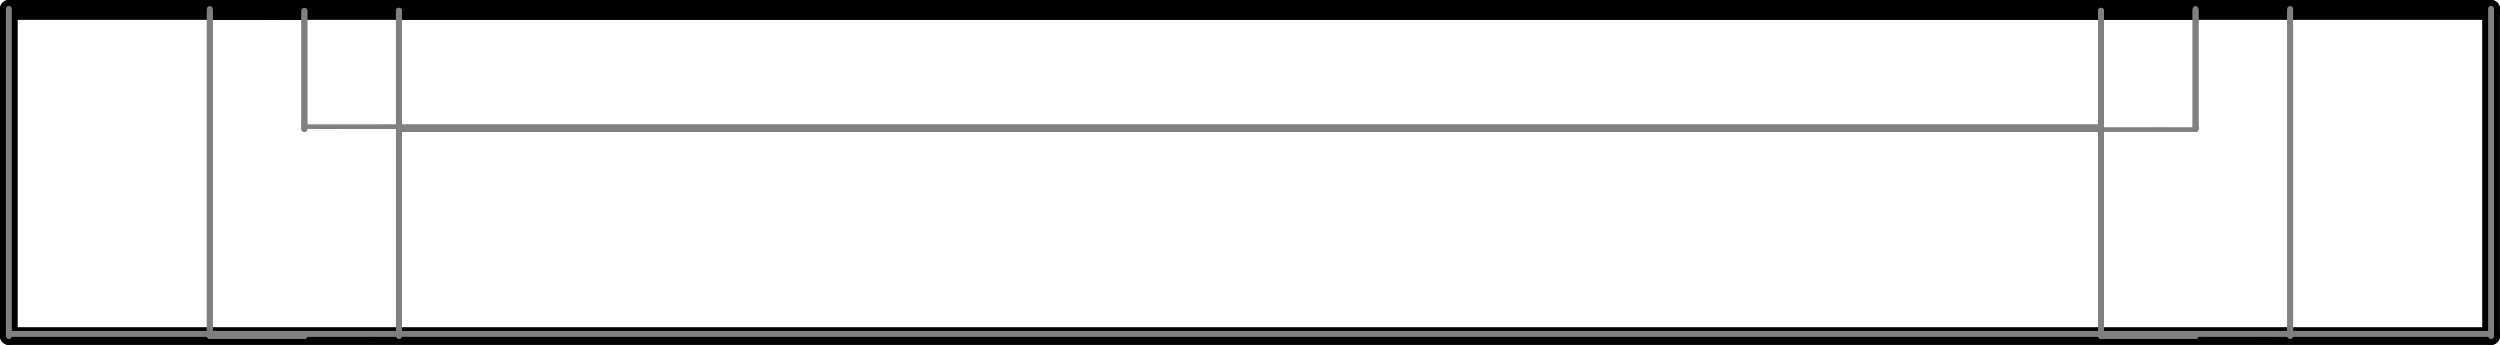
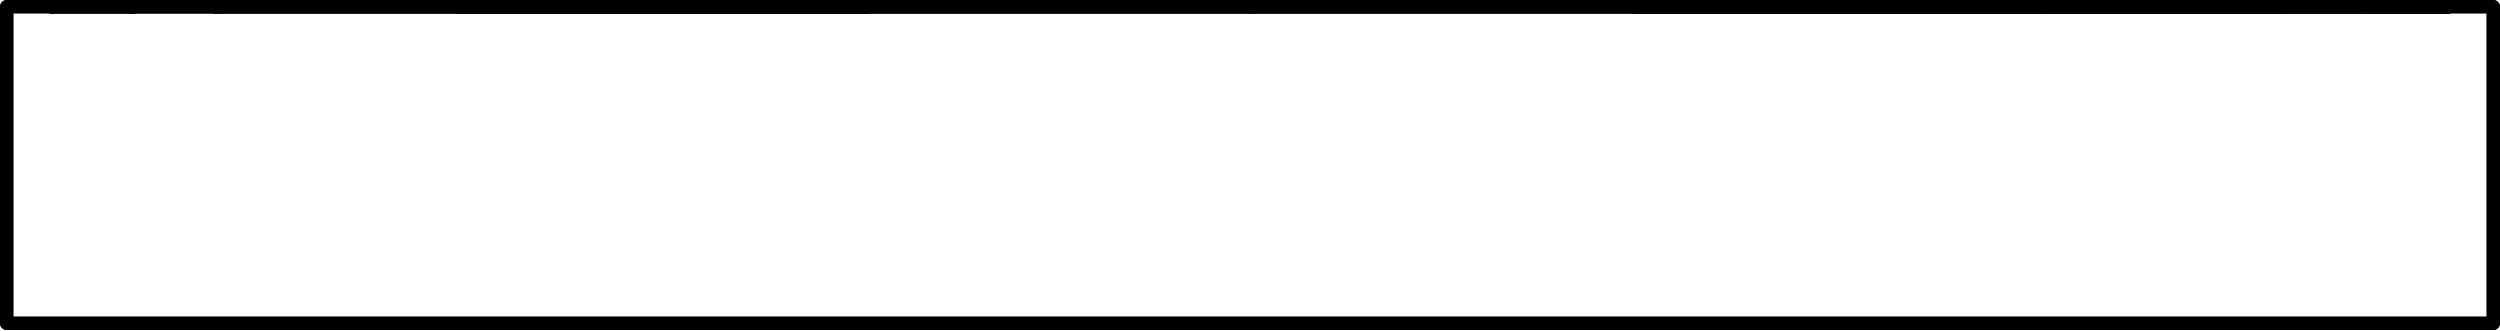
- <svg xmlns="http://www.w3.org/2000/svg" width="42.301mm" height="5.836mm" viewBox="-21.15 -3.459 42.301 5.836" version="1.1">
+ <svg xmlns="http://www.w3.org/2000/svg" width="55.3mm" height="7.301mm" viewBox="-27.65 -3.65 55.3 7.301" version="1.1">
  <g transform="scale(1,-1)" stroke-linecap="round">
    <g fill="none" stroke="rgb(0,0,0)" stroke-width="0.3" id="visible">
-       <line x1="-21" y1="3.309" x2="21" y2="3.309" />
-       <line x1="-21" y1="-2.227" x2="-21" y2="3.273" />
-       <line x1="-21" y1="3.309" x2="-21" y2="3.273" />
-       <line x1="21" y1="3.309" x2="21" y2="3.273" />
-       <line x1="-21" y1="3.273" x2="21" y2="3.273" />
-       <line x1="-16" y1="3.305" x2="-16" y2="3.277" />
-       <path d="M -16,3.277 A 1.6,0.001 4.7393965188935575e-23 0,1 -17.6,3.276" />
-       <path d="M -17.6,3.276 A 1.6,0.001 4.7393965188935575e-23 0,1 -16,3.275" />
-       <path d="M -16,3.275 A 1.6,0.001 4.7393965188935575e-23 0,1 -14.4,3.276" />
-       <line x1="-14.4" y1="3.276" x2="14.4" y2="3.276" />
-       <path d="M 14.4,3.276 A 1.6,0.001 4.7393965188935575e-23 0,1 16,3.275" />
-       <path d="M 16,3.275 A 1.6,0.001 4.7393965188935575e-23 0,1 17.6,3.276" />
-       <path d="M 17.6,3.276 A 1.6,0.001 4.7393965188935575e-23 0,1 16,3.277" />
-       <line x1="16" y1="3.305" x2="16" y2="3.277" />
-       <path d="M 16,3.305 A 1.6,0.001 4.7393965188935575e-23 0,1 17.6,3.306" />
-       <path d="M 17.6,3.306 A 1.6,0.001 4.7393965188935575e-23 0,1 14.4,3.306" />
-       <line x1="-14.4" y1="3.306" x2="14.4" y2="3.306" />
-       <path d="M -14.4,3.306 A 1.6,0.001 4.7393965188935575e-23 0,1 -17.6,3.306" />
-       <path d="M -17.6,3.306 A 1.6,0.001 4.7393965188935575e-23 0,1 -16,3.305" />
-       <line x1="21" y1="-2.227" x2="21" y2="3.273" />
-       <line x1="-21" y1="-2.227" x2="21" y2="-2.227" />
-       <line x1="-16" y1="3.275" x2="-16" y2="3.277" />
-       <line x1="-16" y1="3.305" x2="-16" y2="3.275" />
-       <line x1="16" y1="3.275" x2="16" y2="3.277" />
-       <line x1="14.4" y1="3.276" x2="14.4" y2="3.306" />
-       <line x1="-14.4" y1="3.276" x2="-14.4" y2="3.306" />
-       <line x1="-14.4" y1="3.276" x2="-14.4" y2="3.306" />
-     </g>
-     <g fill="none" stroke="rgb(128,128,128)" stroke-width="0.1" id="hidden">
-       <line x1="-21" y1="-2.191" x2="-21" y2="3.309" />
-       <line x1="21" y1="-2.191" x2="21" y2="3.309" />
-       <line x1="-21" y1="-2.191" x2="21" y2="-2.191" />
-       <line x1="-21" y1="-2.191" x2="-21" y2="-2.227" />
-       <line x1="21" y1="-2.191" x2="21" y2="-2.227" />
-       <path d="M -16,-2.195 A 1.6,0.001 4.7393965188935575e-23 0,1 -14.4,-2.194" />
-       <path d="M -14.4,-2.194 A 1.6,0.001 4.7393965188935575e-23 0,1 -17.6,-2.194" />
-       <path d="M -17.6,-2.194 A 1.6,0.001 4.7393965188935575e-23 0,1 -16,-2.195" />
-       <path d="M -16,-2.225 A 1.6,0.001 4.7393965188935575e-23 0,1 -14.4,-2.224" />
-       <path d="M -14.4,-2.224 A 1.6,0.001 4.7393965188935575e-23 0,1 -17.6,-2.224" />
-       <path d="M -17.6,-2.224 A 1.6,0.001 4.7393965188935575e-23 0,1 -16,-2.225" />
-       <path d="M 16,-2.195 A 1.6,0.001 4.7393965188935575e-23 0,1 17.6,-2.194" />
-       <path d="M 17.6,-2.194 A 1.6,0.001 4.7393965188935575e-23 0,1 14.4,-2.194" />
-       <path d="M 14.4,-2.194 A 1.6,0.001 4.7393965188935575e-23 0,1 16,-2.195" />
-       <path d="M 16,-2.225 A 1.6,0.001 4.7393965188935575e-23 0,1 17.6,-2.224" />
-       <path d="M 17.6,-2.224 A 1.6,0.001 4.7393965188935575e-23 0,1 14.4,-2.224" />
-       <path d="M 14.4,-2.224 A 1.6,0.001 4.7393965188935575e-23 0,1 16,-2.225" />
-       <line x1="-16" y1="1.277" x2="-16" y2="3.275" />
-       <line x1="-16" y1="1.305" x2="-16" y2="1.277" />
-       <line x1="-16" y1="3.275" x2="-16" y2="1.305" />
-       <line x1="-14.4" y1="1.276" x2="-14.4" y2="3.276" />
-       <path d="M -14.4,1.276 A 1.6,0.001 4.7393965188935575e-23 0,1 -16,1.277" />
-       <line x1="14.4" y1="1.276" x2="14.4" y2="3.276" />
-       <line x1="-14.4" y1="1.276" x2="14.4" y2="1.276" />
-       <line x1="16" y1="1.277" x2="16" y2="3.275" />
-       <path d="M 16,1.277 A 1.6,0.001 4.7393965188935575e-23 0,1 14.4,1.276" />
-       <line x1="16" y1="1.305" x2="16" y2="1.277" />
-       <line x1="16" y1="3.305" x2="16" y2="1.305" />
-       <line x1="14.4" y1="1.306" x2="14.4" y2="3.276" />
-       <path d="M 14.4,1.306 A 1.6,0.001 4.7393965188935575e-23 0,1 16,1.305" />
-       <line x1="-14.4" y1="1.306" x2="14.4" y2="1.306" />
-       <line x1="-14.4" y1="1.306" x2="-14.4" y2="3.276" />
-       <path d="M -16,1.305 A 1.6,0.001 4.7393965188935575e-23 0,1 -14.4,1.306" />
-       <line x1="-14.4" y1="-2.224" x2="-14.4" y2="1.276" />
-       <line x1="-17.6" y1="-2.224" x2="-17.6" y2="3.276" />
-       <line x1="17.6" y1="-2.224" x2="17.6" y2="3.276" />
-       <line x1="14.4" y1="-2.224" x2="14.4" y2="3.276" />
-       <line x1="17.6" y1="-2.194" x2="17.6" y2="3.306" />
-       <line x1="14.4" y1="-2.194" x2="14.4" y2="1.306" />
-       <line x1="-14.4" y1="-2.194" x2="-14.4" y2="3.276" />
-       <line x1="-17.6" y1="-2.194" x2="-17.6" y2="3.306" />
+       <line x1="-27.5" y1="-3.5" x2="27.5" y2="-3.5" />
+       <path d="M 22.875,3.5 A 9.0,8.999999999099976e-05 180.0 0,0 8.5,3.5" />
+       <path d="M 8.5,3.5 A 9.0,8.999999999099976e-05 180.0 1,0 26.5,3.5" />
+       <path d="M 26.5,3.5 A 9.0,8.999999999099976e-05 180.0 0,0 24.718,3.5" />
+       <line x1="24.718" y1="3.5" x2="24.718" y2="3.5" />
+       <line x1="22.875" y1="3.5" x2="22.875" y2="3.5" />
+       <path d="M -0,3.5 A 17.5,0 0.0 0,1 17.5,3.5" />
+       <path d="M 17.5,3.5 A 17.5,0 0.0 0,1 -17.5,3.5" />
+       <path d="M -17.5,3.5 A 17.5,0 0.0 0,1 -0,3.5" />
+       <path d="M 24.719,3.5 A 9.0,8.999999999099975e-05 -180.0 0,0 26.5,3.5" />
+       <path d="M 26.5,3.5 A 9.0,8.999999999099975e-05 -180.0 0,0 8.5,3.5" />
+       <path d="M 8.5,3.5 A 9.0,8.999999999099975e-05 -180.0 0,0 22.876,3.5" />
+       <line x1="22.876" y1="3.5" x2="22.876" y2="3.5" />
+       <line x1="24.719" y1="3.5" x2="24.719" y2="3.5" />
+       <path d="M 24.719,3.5 A 2.25,2.2499999997749936e-05 0.0 0,1 22.876,3.5" />
+       <path d="M -24.719,3.5 A 9.0,8.999999999099976e-05 180.0 0,0 -26.5,3.5" />
+       <path d="M -26.5,3.5 A 9.0,8.999999999099976e-05 180.0 0,0 -8.5,3.5" />
+       <path d="M -8.5,3.5 A 9.0,8.999999999099976e-05 180.0 0,0 -22.876,3.5" />
+       <line x1="-22.876" y1="3.5" x2="-22.876" y2="3.5" />
+       <line x1="-24.719" y1="3.5" x2="-24.719" y2="3.5" />
+       <path d="M -22.875,3.5 A 9.0,8.999999999099976e-05 180.0 0,0 -8.5,3.5" />
+       <path d="M -8.5,3.5 A 9.0,8.999999999099976e-05 180.0 1,0 -26.5,3.5" />
+       <path d="M -26.5,3.5 A 9.0,8.999999999099976e-05 180.0 0,0 -24.718,3.5" />
+       <line x1="-24.718" y1="3.5" x2="-24.718" y2="3.5" />
+       <line x1="-22.875" y1="3.5" x2="-22.875" y2="3.5" />
+       <path d="M -22.875,3.5 A 2.25,2.2499999997749936e-05 0.0 0,1 -24.718,3.5" />
+       <line x1="-27.5" y1="-3.5" x2="-27.5" y2="3.5" />
+       <line x1="-27.5" y1="3.5" x2="27.5" y2="3.5" />
+       <line x1="27.5" y1="-3.5" x2="27.5" y2="3.5" />
+       <line x1="26.5" y1="3.5" x2="26.5" y2="3.5" />
+       <line x1="8.5" y1="3.5" x2="8.5" y2="3.5" />
+       <line x1="17.5" y1="3.5" x2="17.5" y2="3.5" />
+       <line x1="-17.5" y1="3.5" x2="-17.5" y2="3.5" />
+       <line x1="26.5" y1="3.5" x2="26.5" y2="3.5" />
+       <line x1="8.5" y1="3.5" x2="8.5" y2="3.5" />
+       <line x1="-8.5" y1="3.5" x2="-8.5" y2="3.5" />
+       <line x1="-26.5" y1="3.5" x2="-26.5" y2="3.5" />
+       <line x1="-8.5" y1="3.5" x2="-8.5" y2="3.5" />
+       <line x1="-26.5" y1="3.5" x2="-26.5" y2="3.5" />
    </g>
  </g>
</svg>
